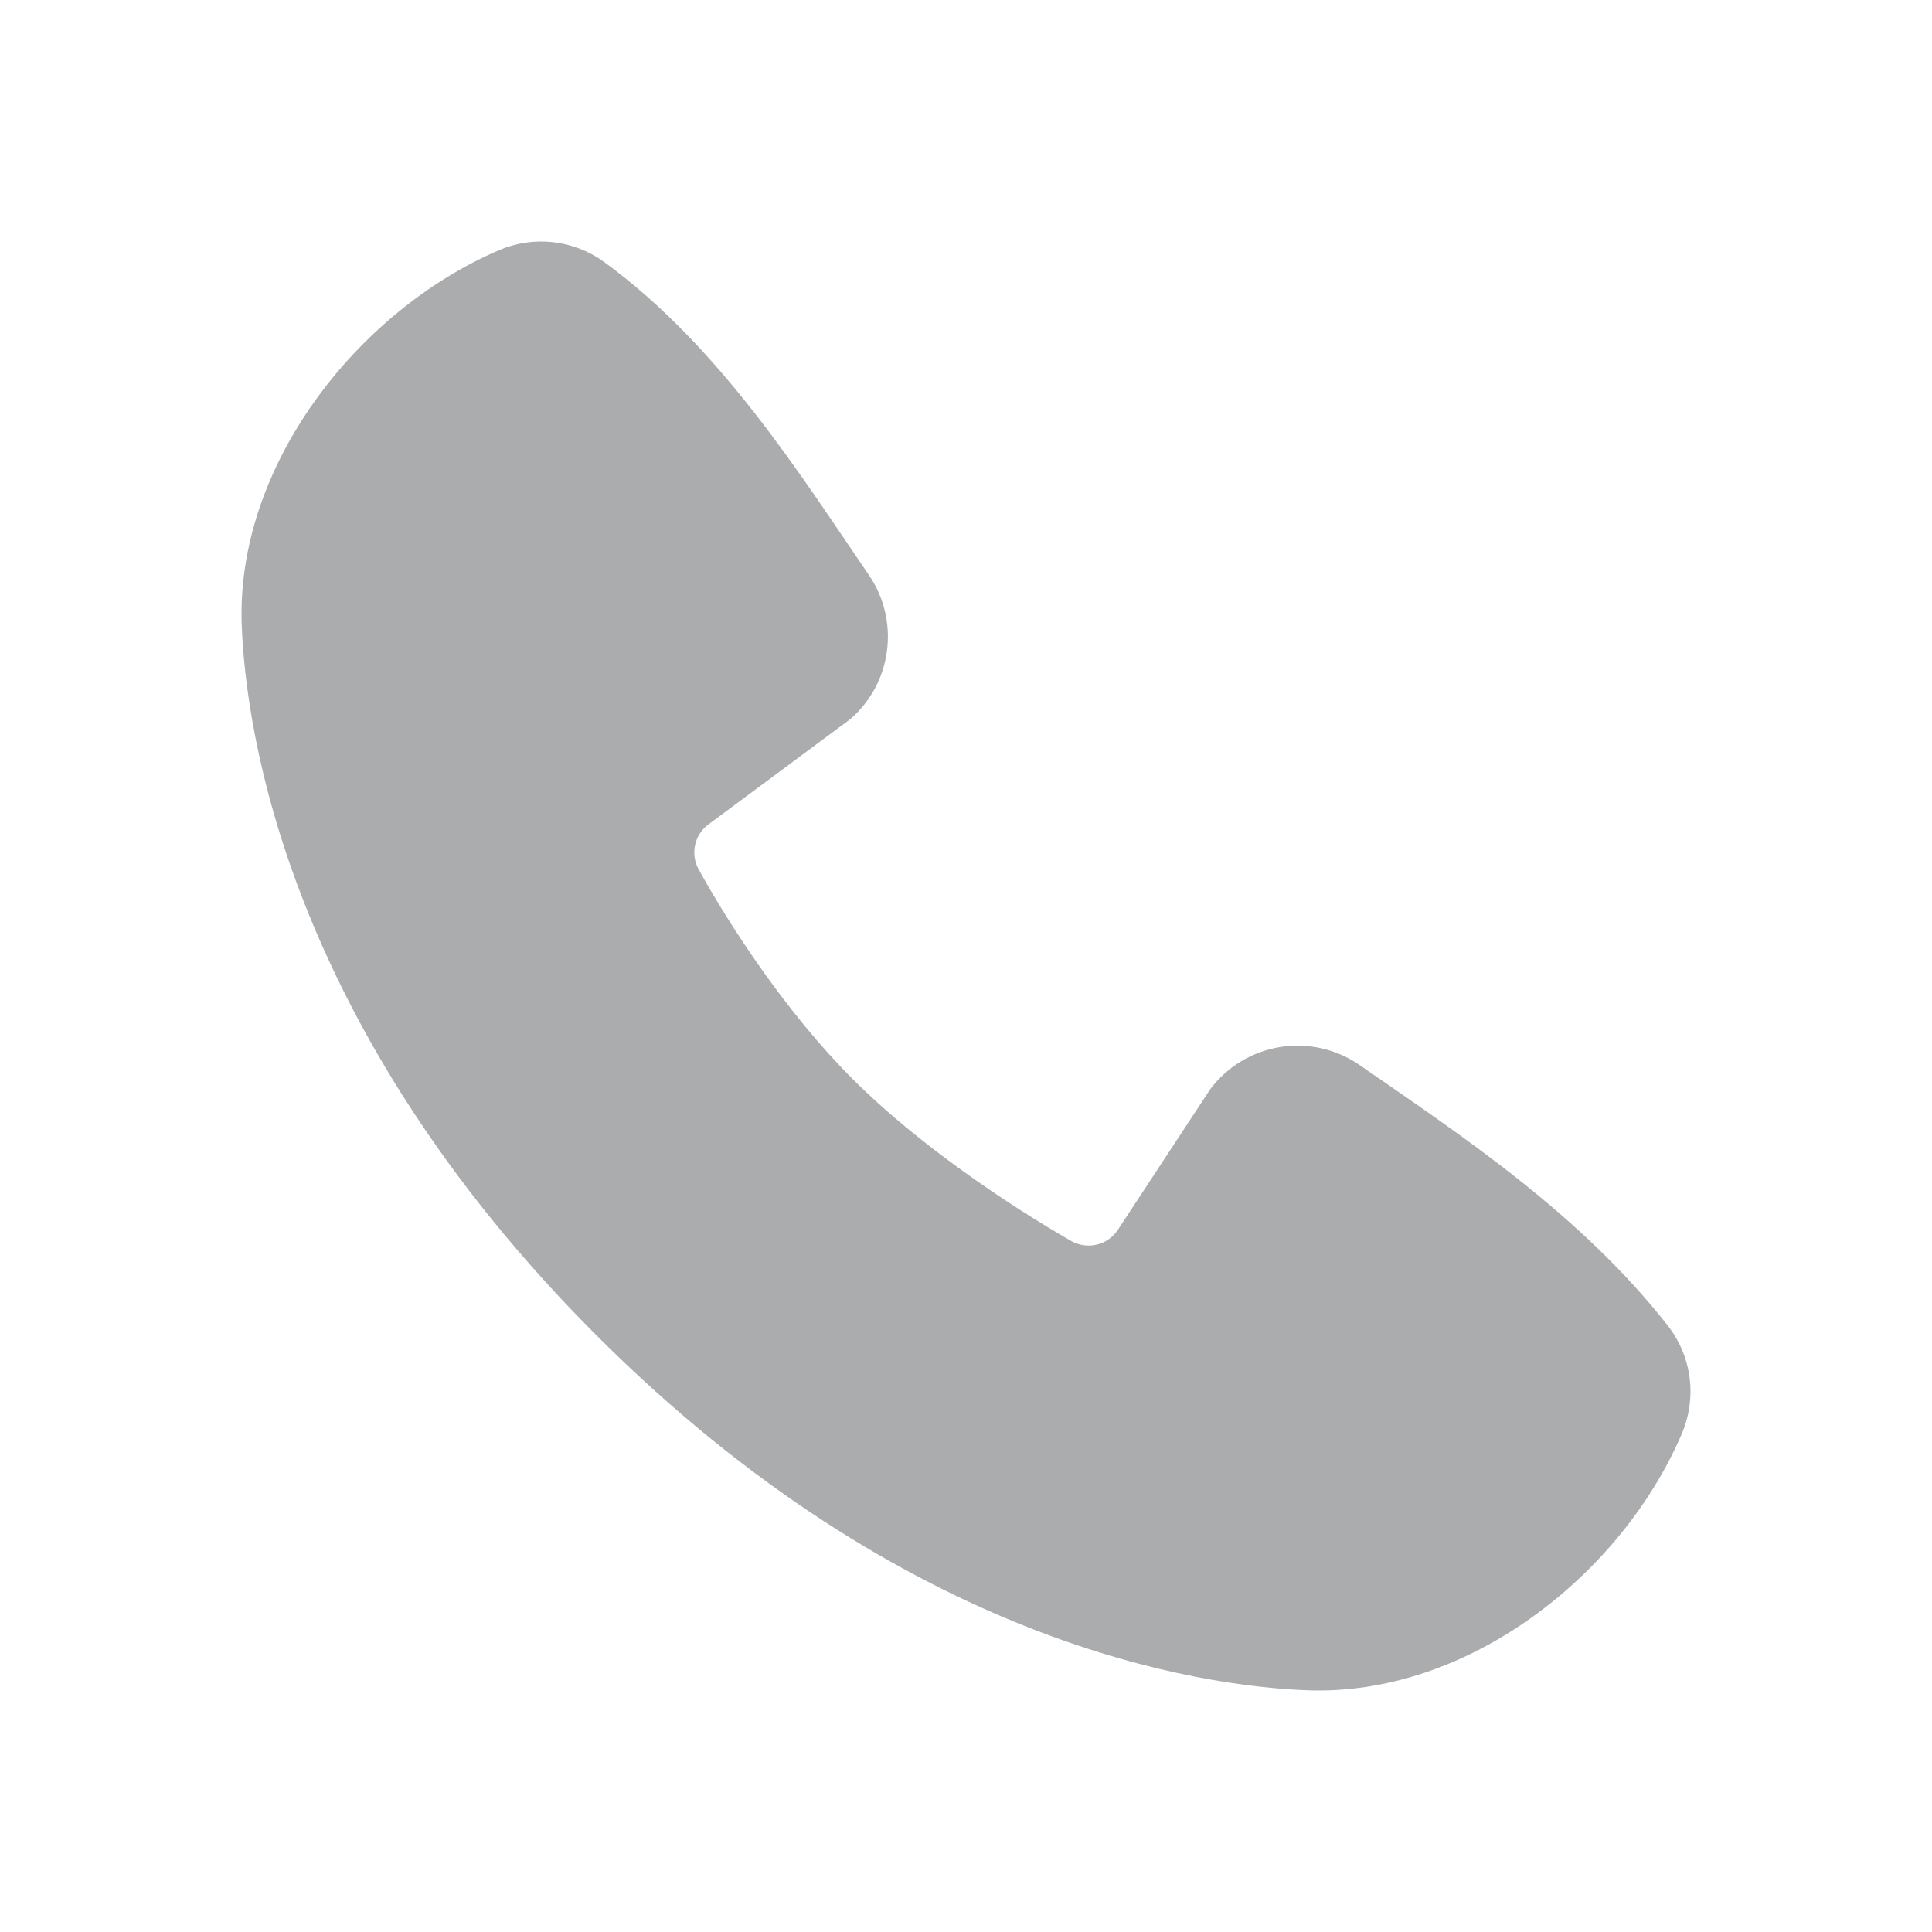
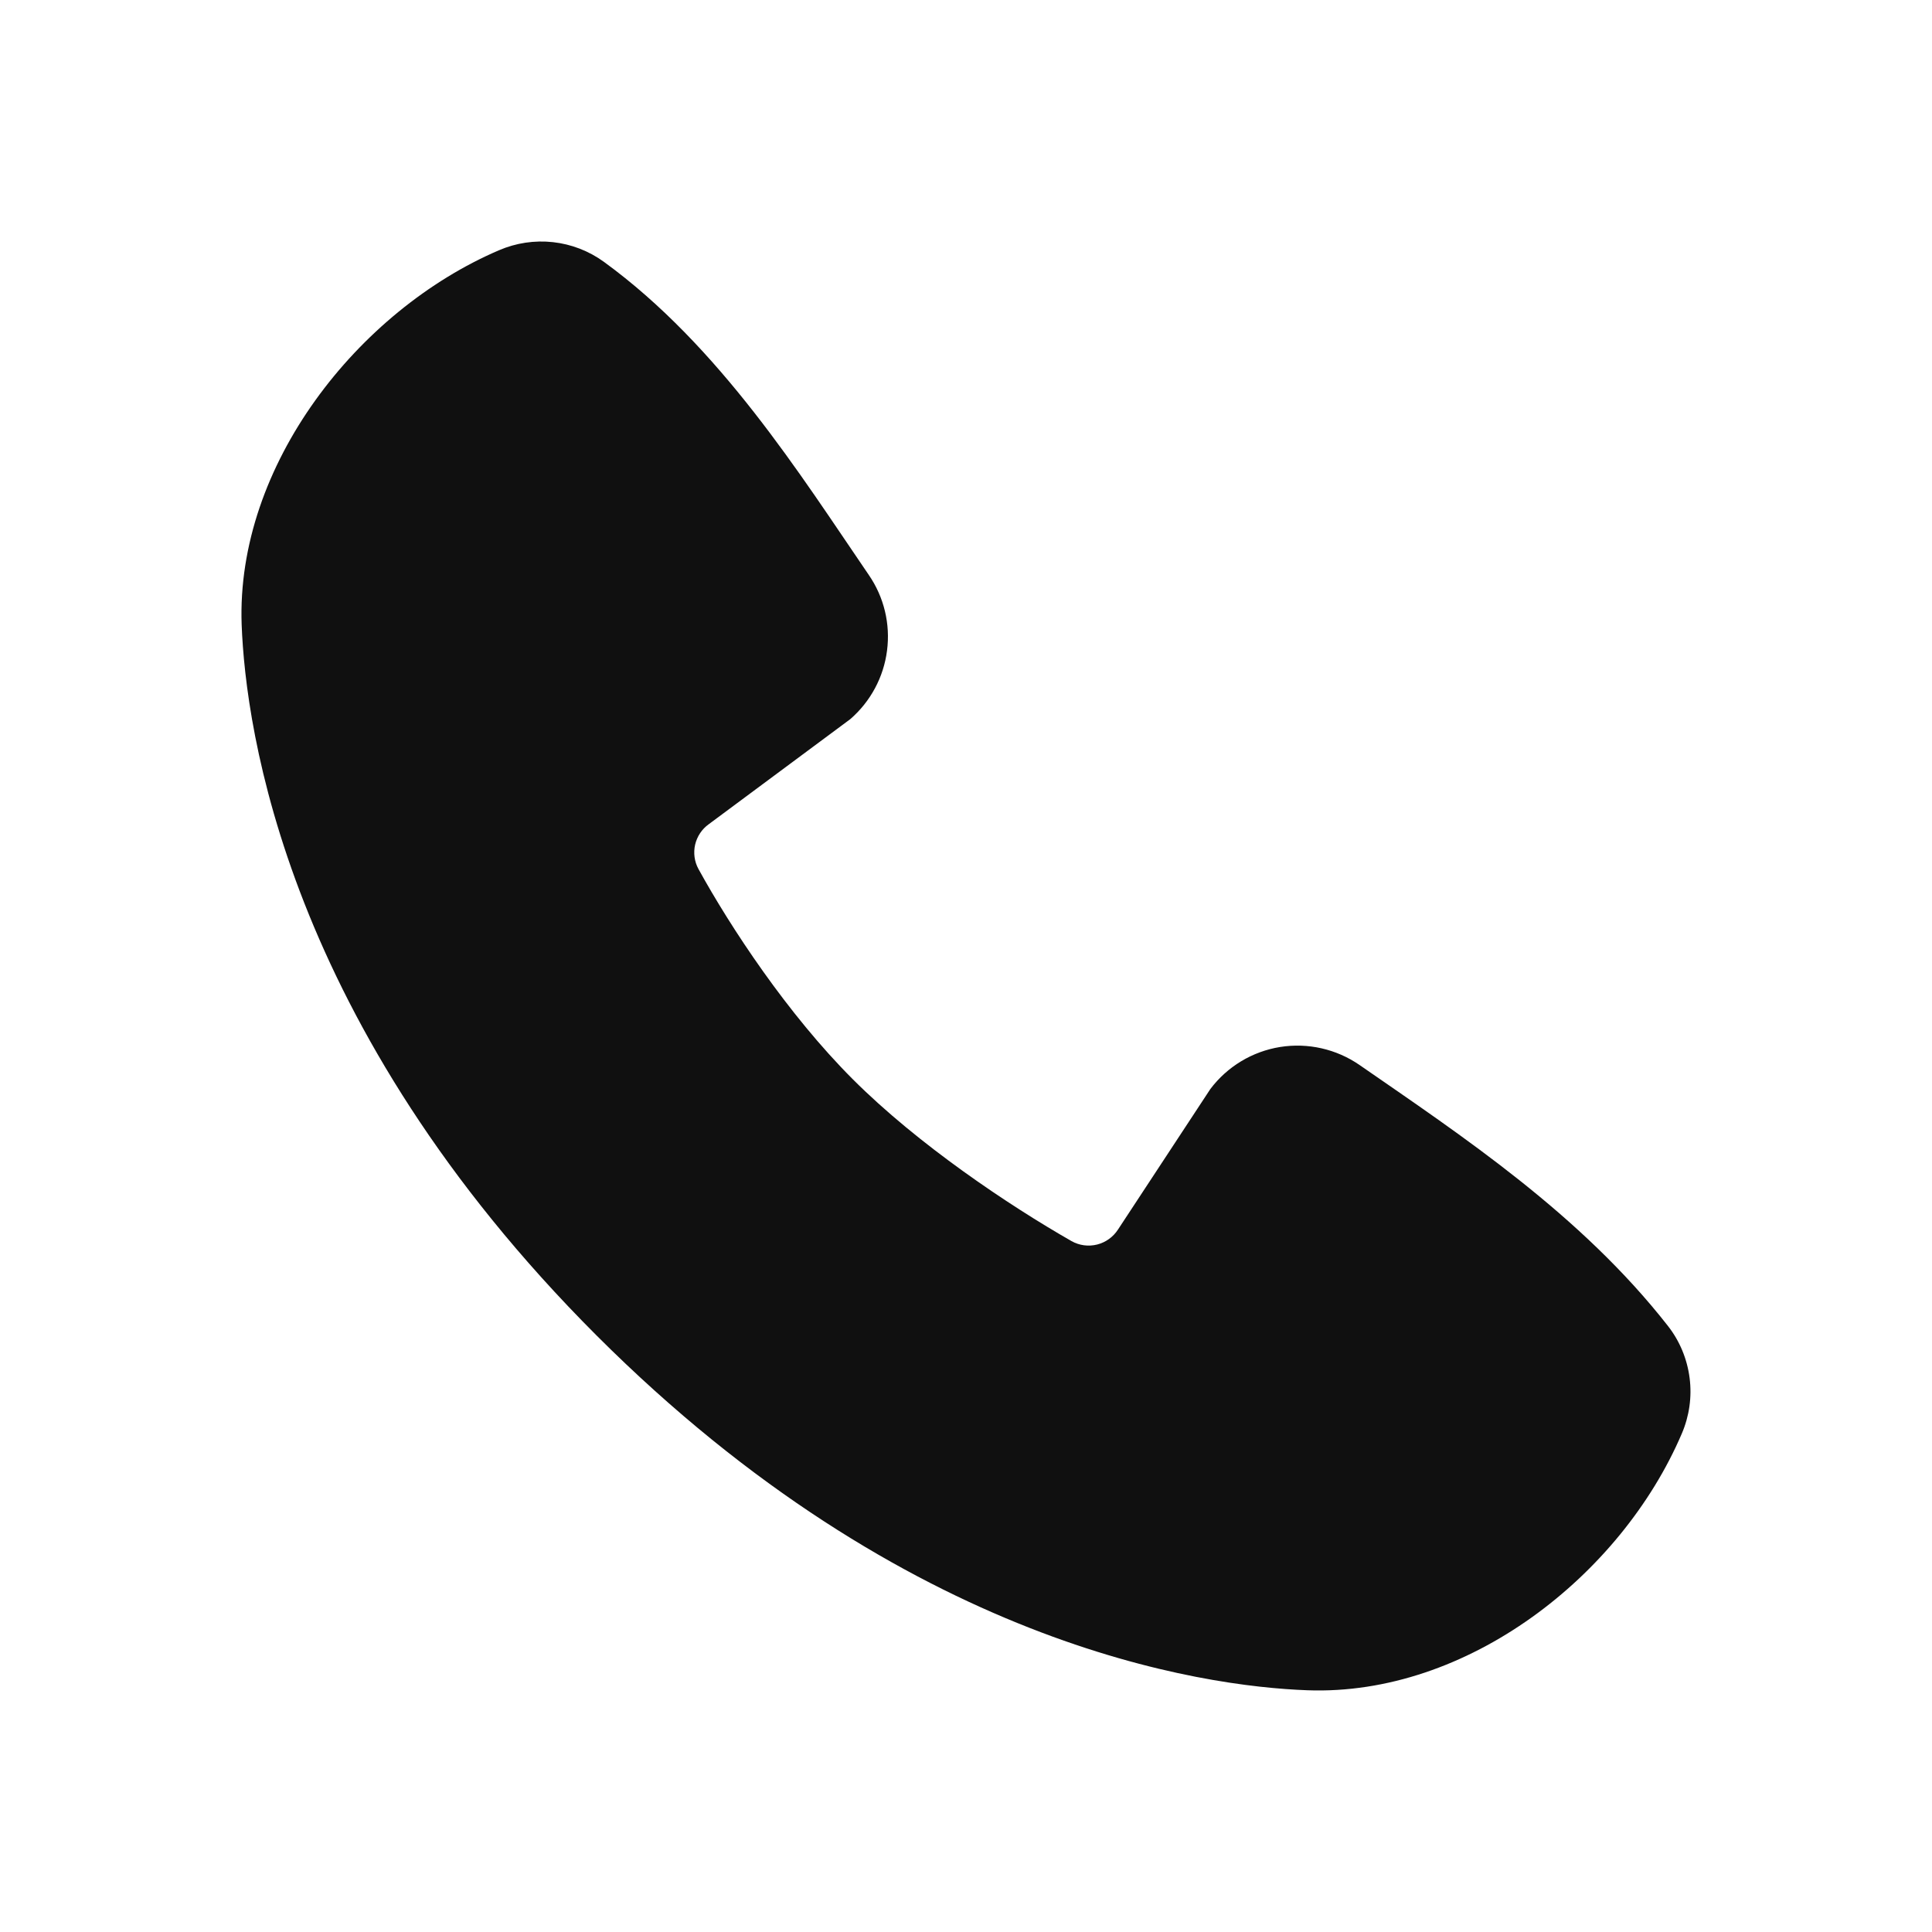
- <svg xmlns="http://www.w3.org/2000/svg" width="18" height="18" viewBox="0 0 18 18" fill="none">
-   <path fill-rule="evenodd" clip-rule="evenodd" d="M12.181 15.748C11.207 15.712 8.448 15.331 5.558 12.442C2.669 9.553 2.288 6.795 2.252 5.821C2.198 4.336 3.335 2.895 4.649 2.331C4.807 2.263 4.98 2.237 5.152 2.256C5.323 2.275 5.486 2.338 5.626 2.439C6.708 3.227 7.454 4.42 8.095 5.357C8.236 5.563 8.296 5.814 8.264 6.061C8.233 6.309 8.111 6.536 7.922 6.7L6.603 7.679C6.539 7.725 6.494 7.793 6.477 7.869C6.459 7.946 6.47 8.026 6.507 8.096C6.806 8.639 7.337 9.447 7.946 10.055C8.554 10.664 9.401 11.23 9.982 11.563C10.055 11.604 10.141 11.615 10.222 11.595C10.303 11.575 10.373 11.524 10.418 11.453L11.276 10.147C11.434 9.937 11.667 9.797 11.926 9.755C12.185 9.713 12.451 9.773 12.666 9.922C13.618 10.581 14.728 11.314 15.541 12.354C15.65 12.495 15.72 12.662 15.742 12.839C15.764 13.016 15.739 13.195 15.669 13.358C15.103 14.679 13.671 15.803 12.181 15.748Z" fill="#AAACAE" />
+ <svg xmlns="http://www.w3.org/2000/svg" viewBox="0 0 24 24" fill="none">
+   <path fill-rule="evenodd" clip-rule="evenodd" d="M16.241 20.997C14.943 20.95 11.264 20.441 7.411 16.59C3.559 12.738 3.051 9.06 3.002 7.761C2.93 5.782 4.447 3.859 6.198 3.109C6.409 3.018 6.64 2.983 6.869 3.008C7.097 3.033 7.315 3.117 7.501 3.252C8.944 4.303 9.939 5.893 10.793 7.143C10.982 7.418 11.062 7.752 11.019 8.082C10.977 8.412 10.814 8.715 10.563 8.933L8.804 10.239C8.719 10.3 8.659 10.39 8.635 10.493C8.612 10.595 8.626 10.702 8.676 10.794C9.074 11.518 9.783 12.596 10.594 13.407C11.406 14.219 12.535 14.974 13.31 15.417C13.407 15.472 13.521 15.487 13.629 15.46C13.737 15.433 13.83 15.365 13.89 15.271L15.035 13.529C15.246 13.249 15.556 13.062 15.902 13.006C16.247 12.951 16.601 13.031 16.889 13.23C18.157 14.108 19.637 15.086 20.721 16.473C20.867 16.66 20.959 16.883 20.989 17.119C21.019 17.354 20.985 17.593 20.891 17.811C20.137 19.572 18.227 21.07 16.241 20.997Z" fill="#101010" />
</svg>
